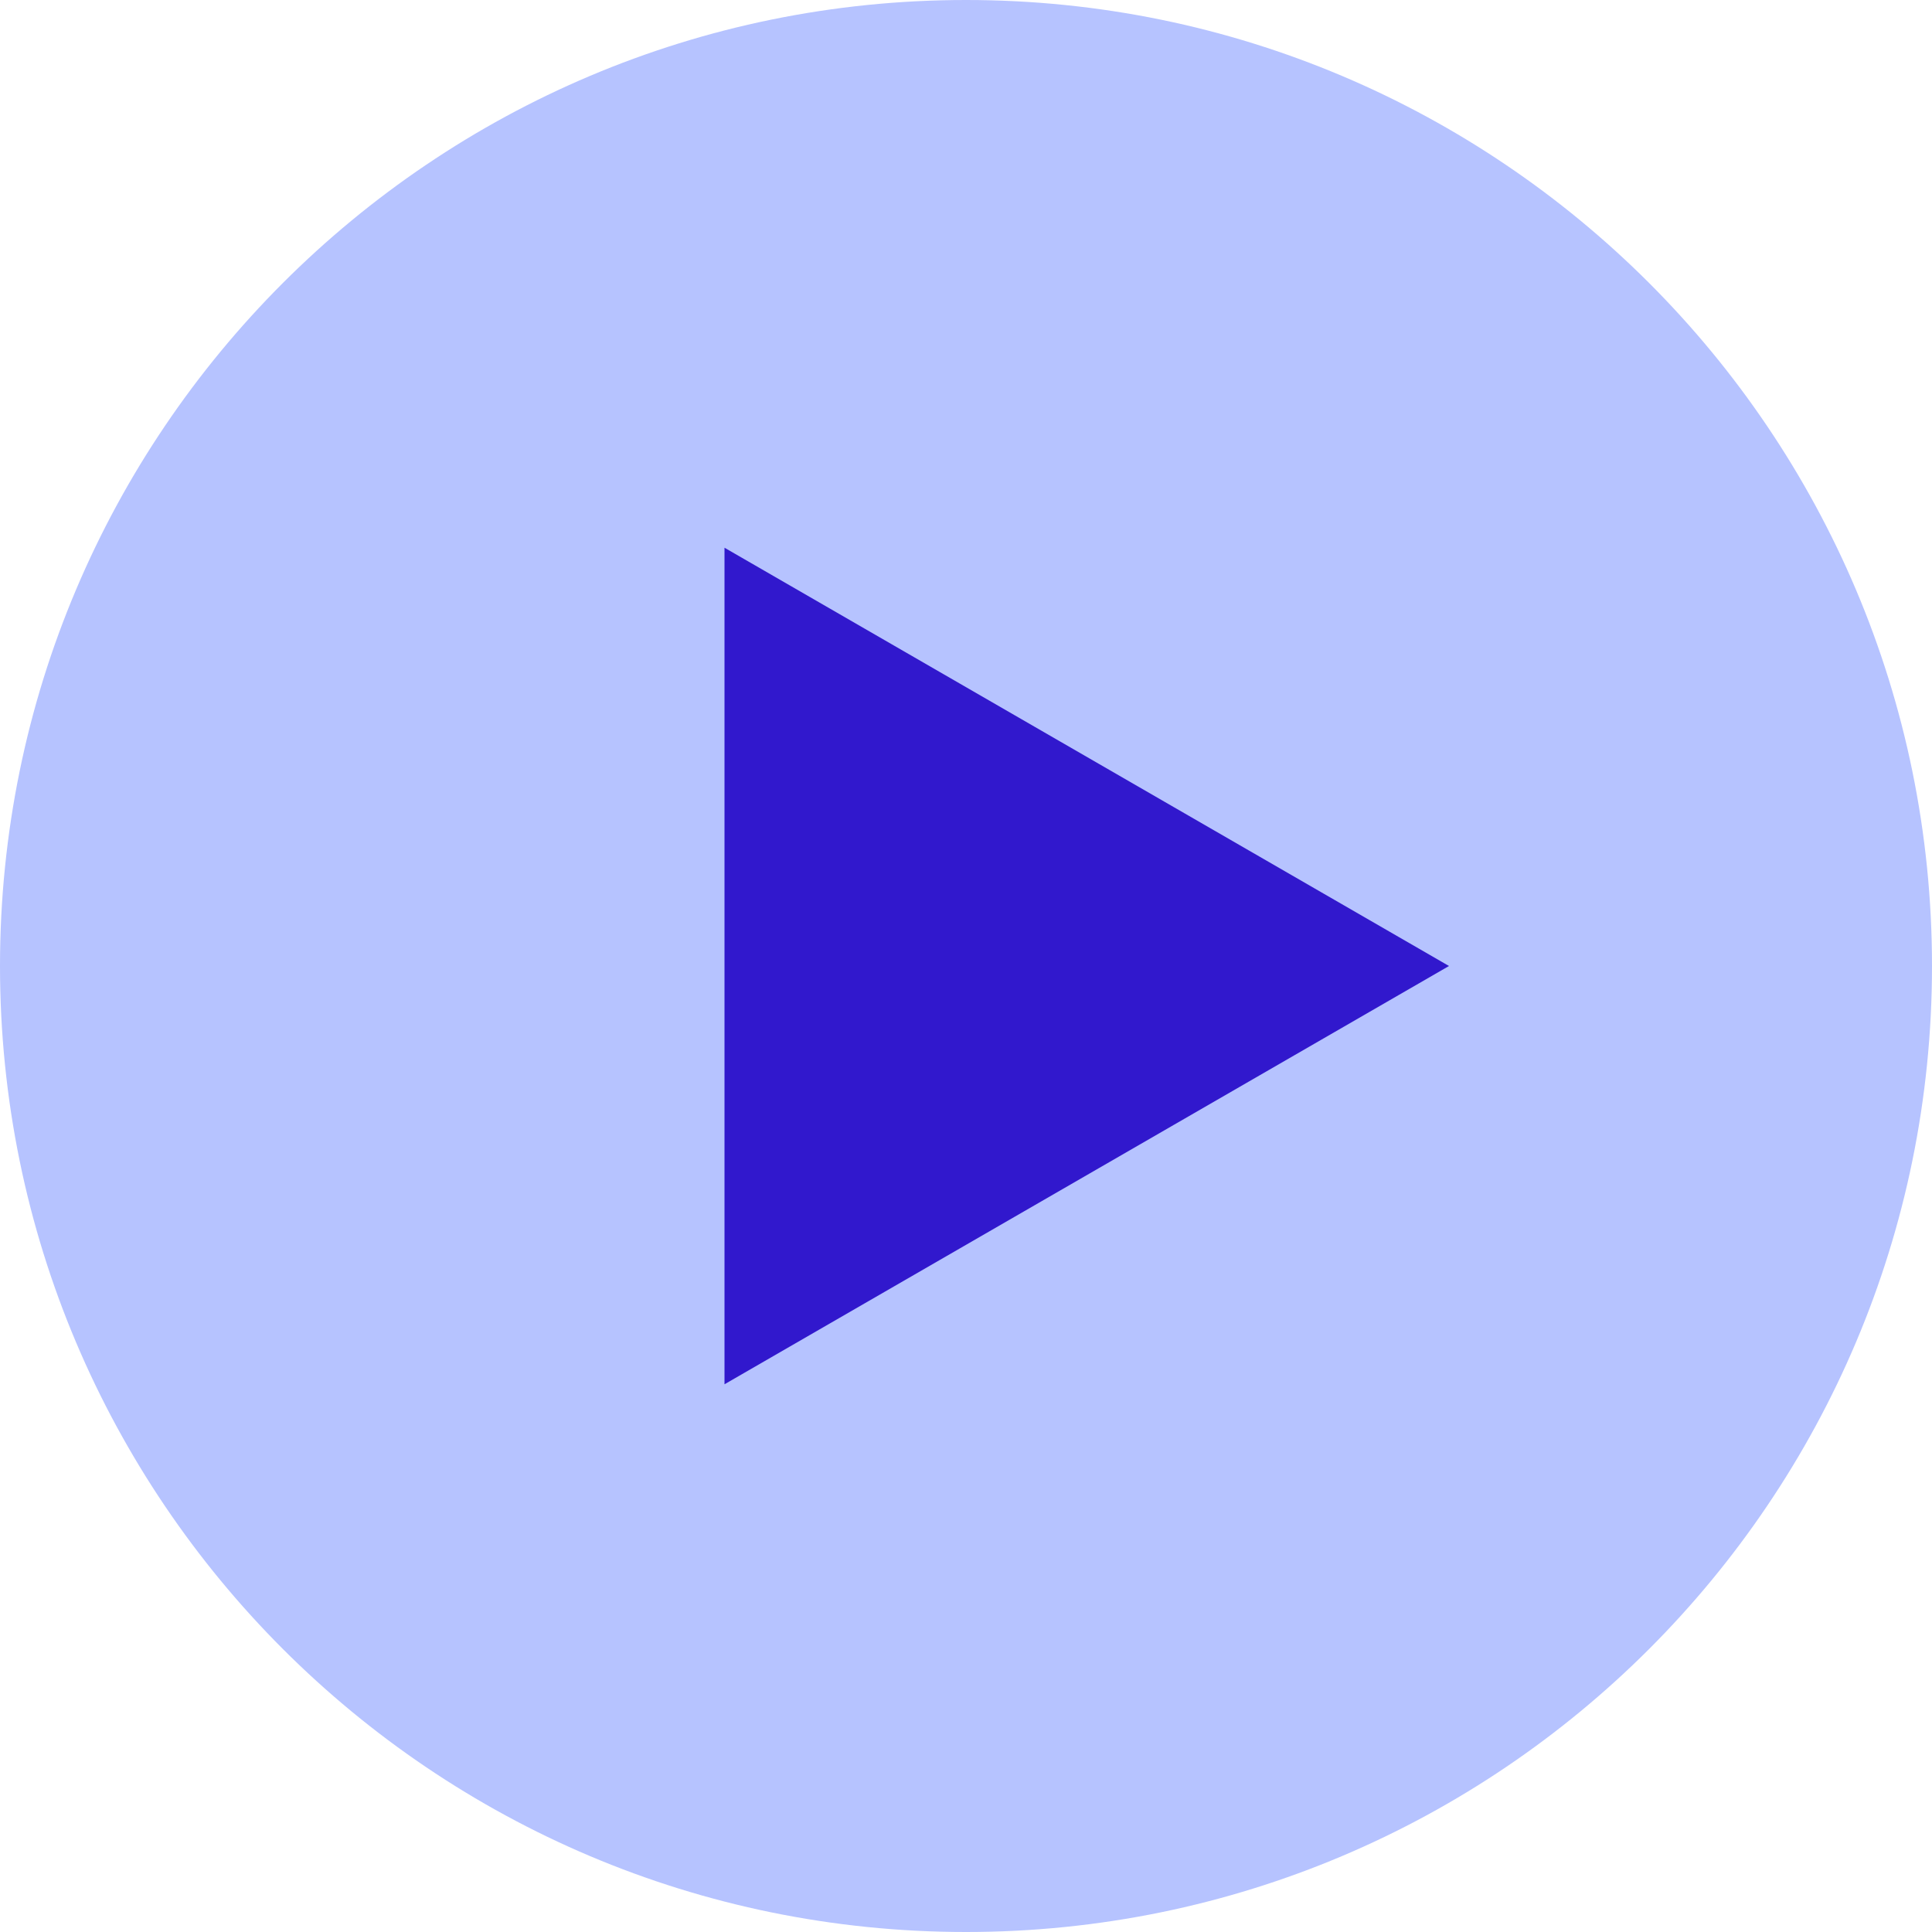
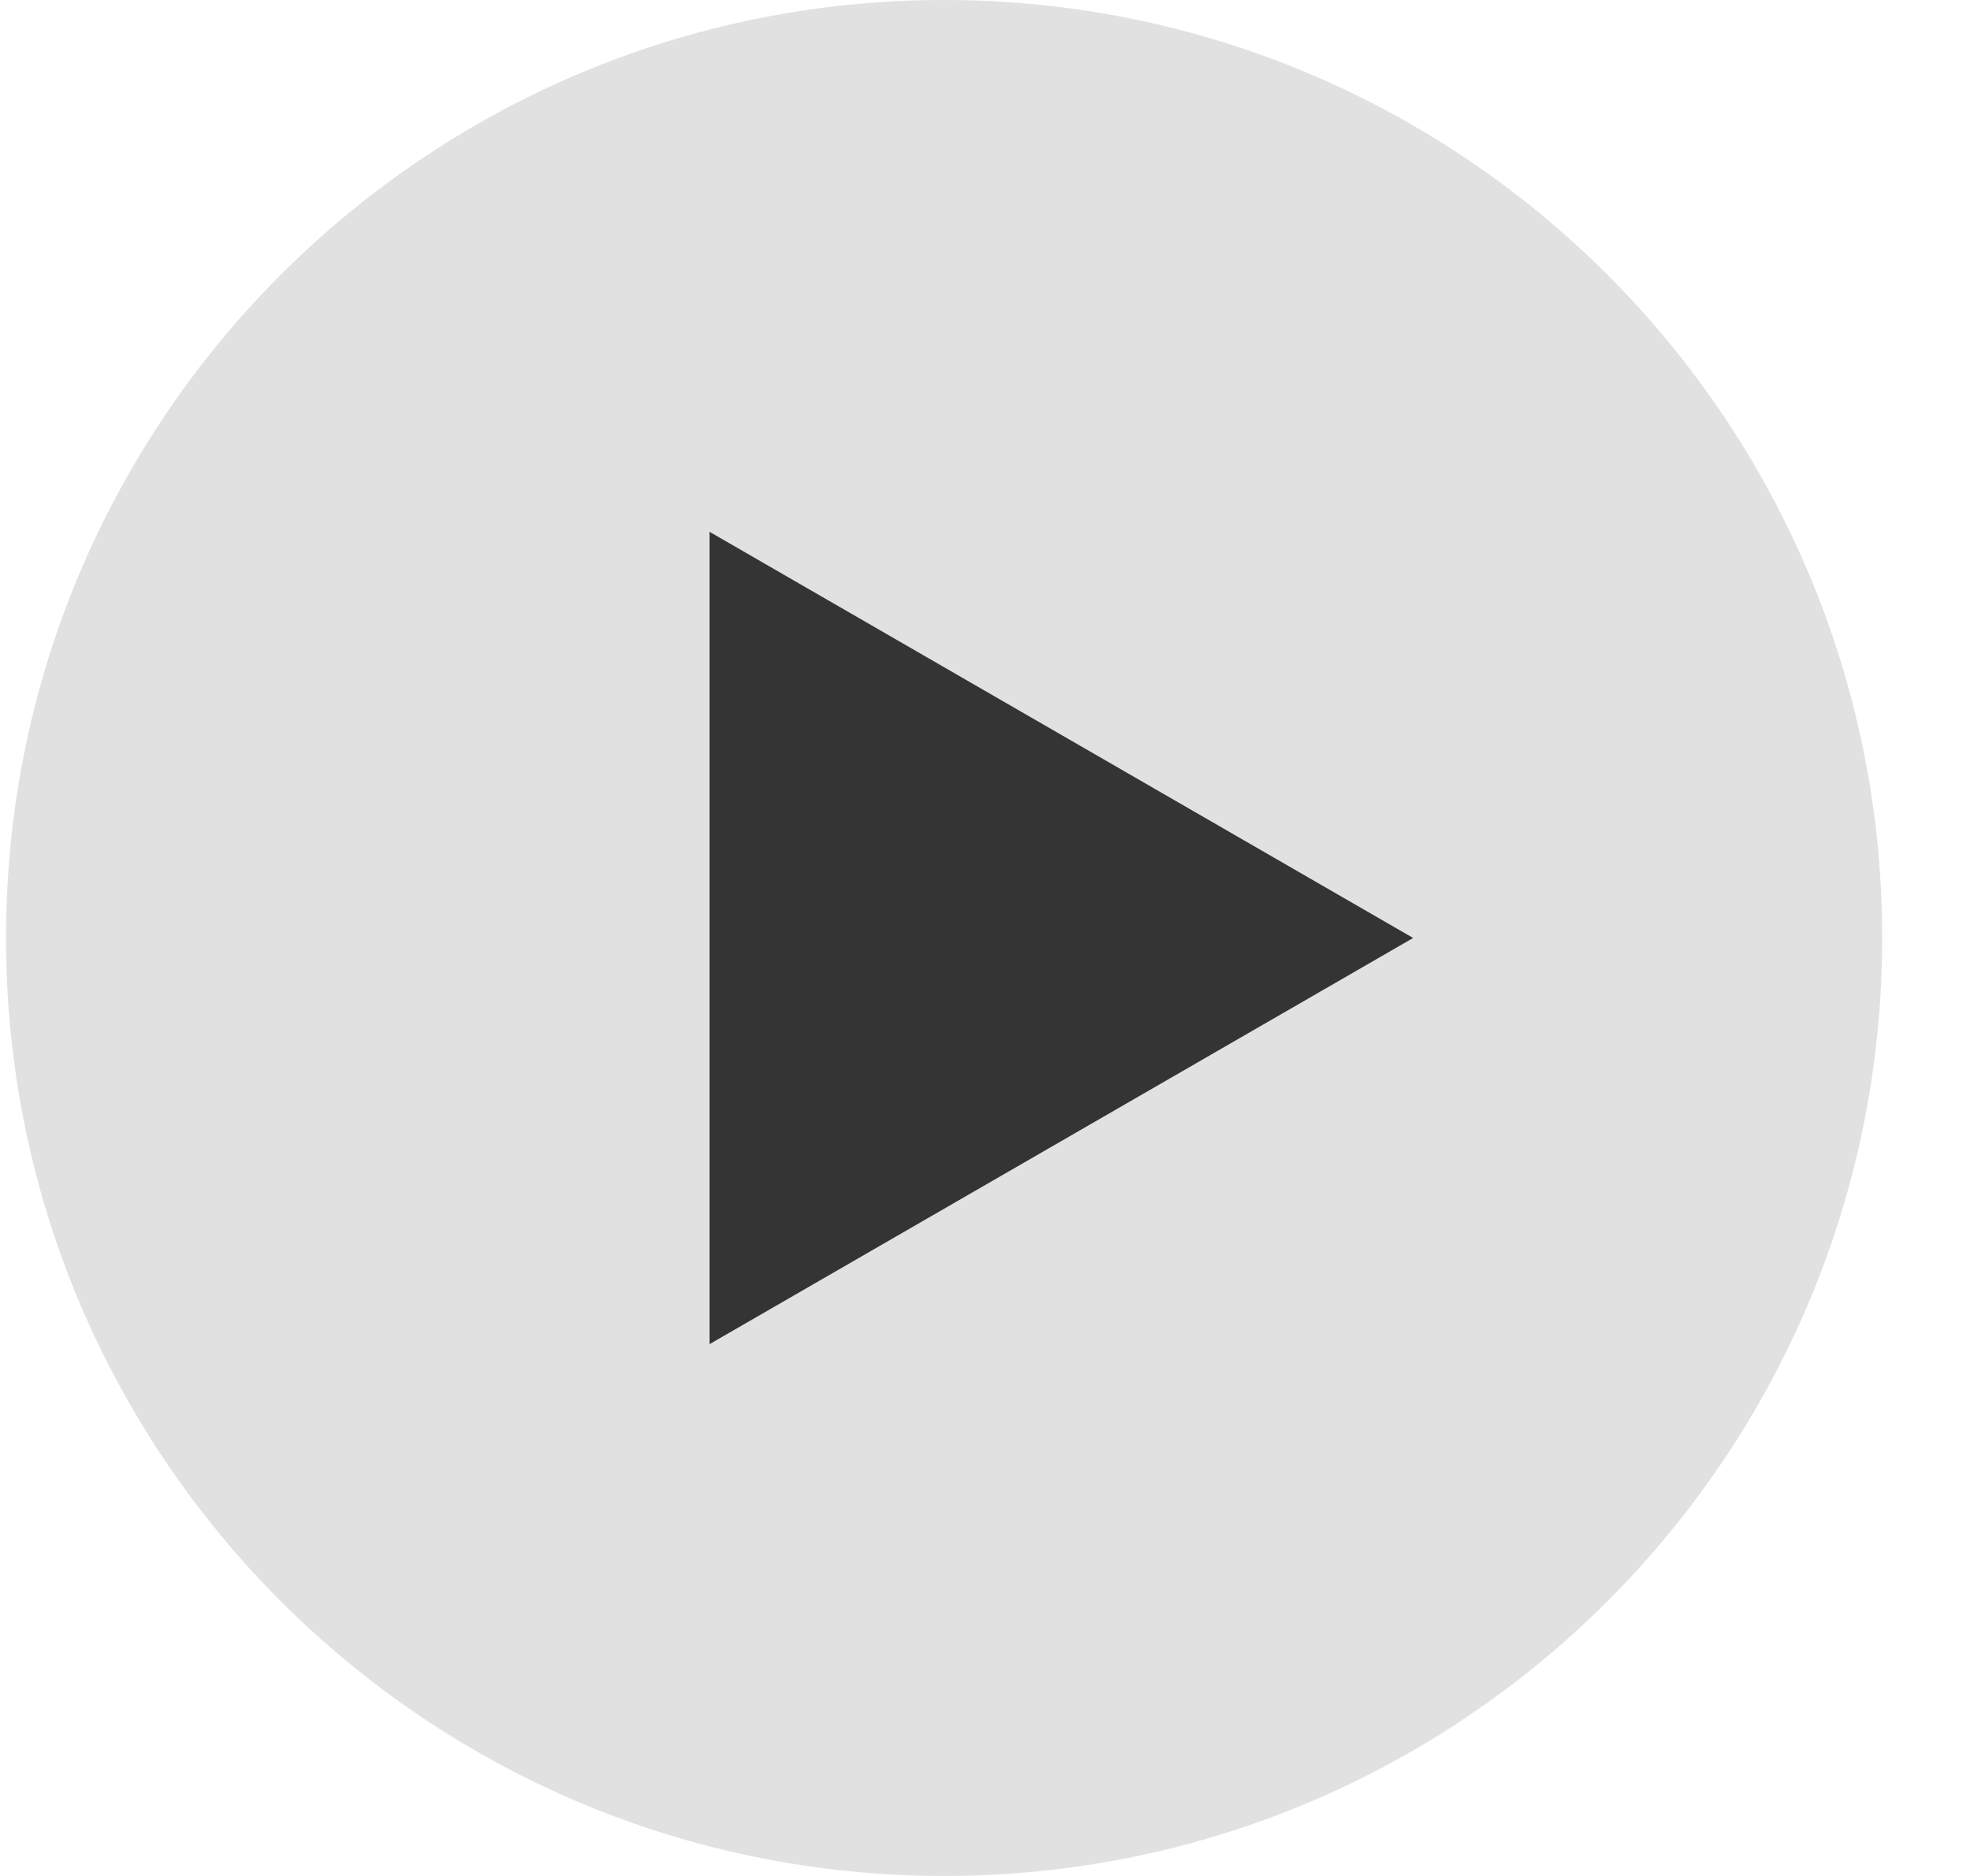
- <svg xmlns="http://www.w3.org/2000/svg" width="20" height="20" viewBox="0 0 20 20" fill="none">
-   <circle cx="10" cy="10" r="10" fill="#B6C3FF" />
-   <path d="M15 10L7.5 14.33L7.5 5.67L15 10Z" fill="#3118CD" />
+ <svg xmlns="http://www.w3.org/2000/svg" width="21" height="20" viewBox="0 0 21 20" fill="none">
+   <circle cx="10.064" cy="10" r="10" fill="#E1E1E1" />
+   <path d="M15.064 10L7.564 14.33L7.564 5.67L15.064 10Z" fill="#343434" />
</svg>
